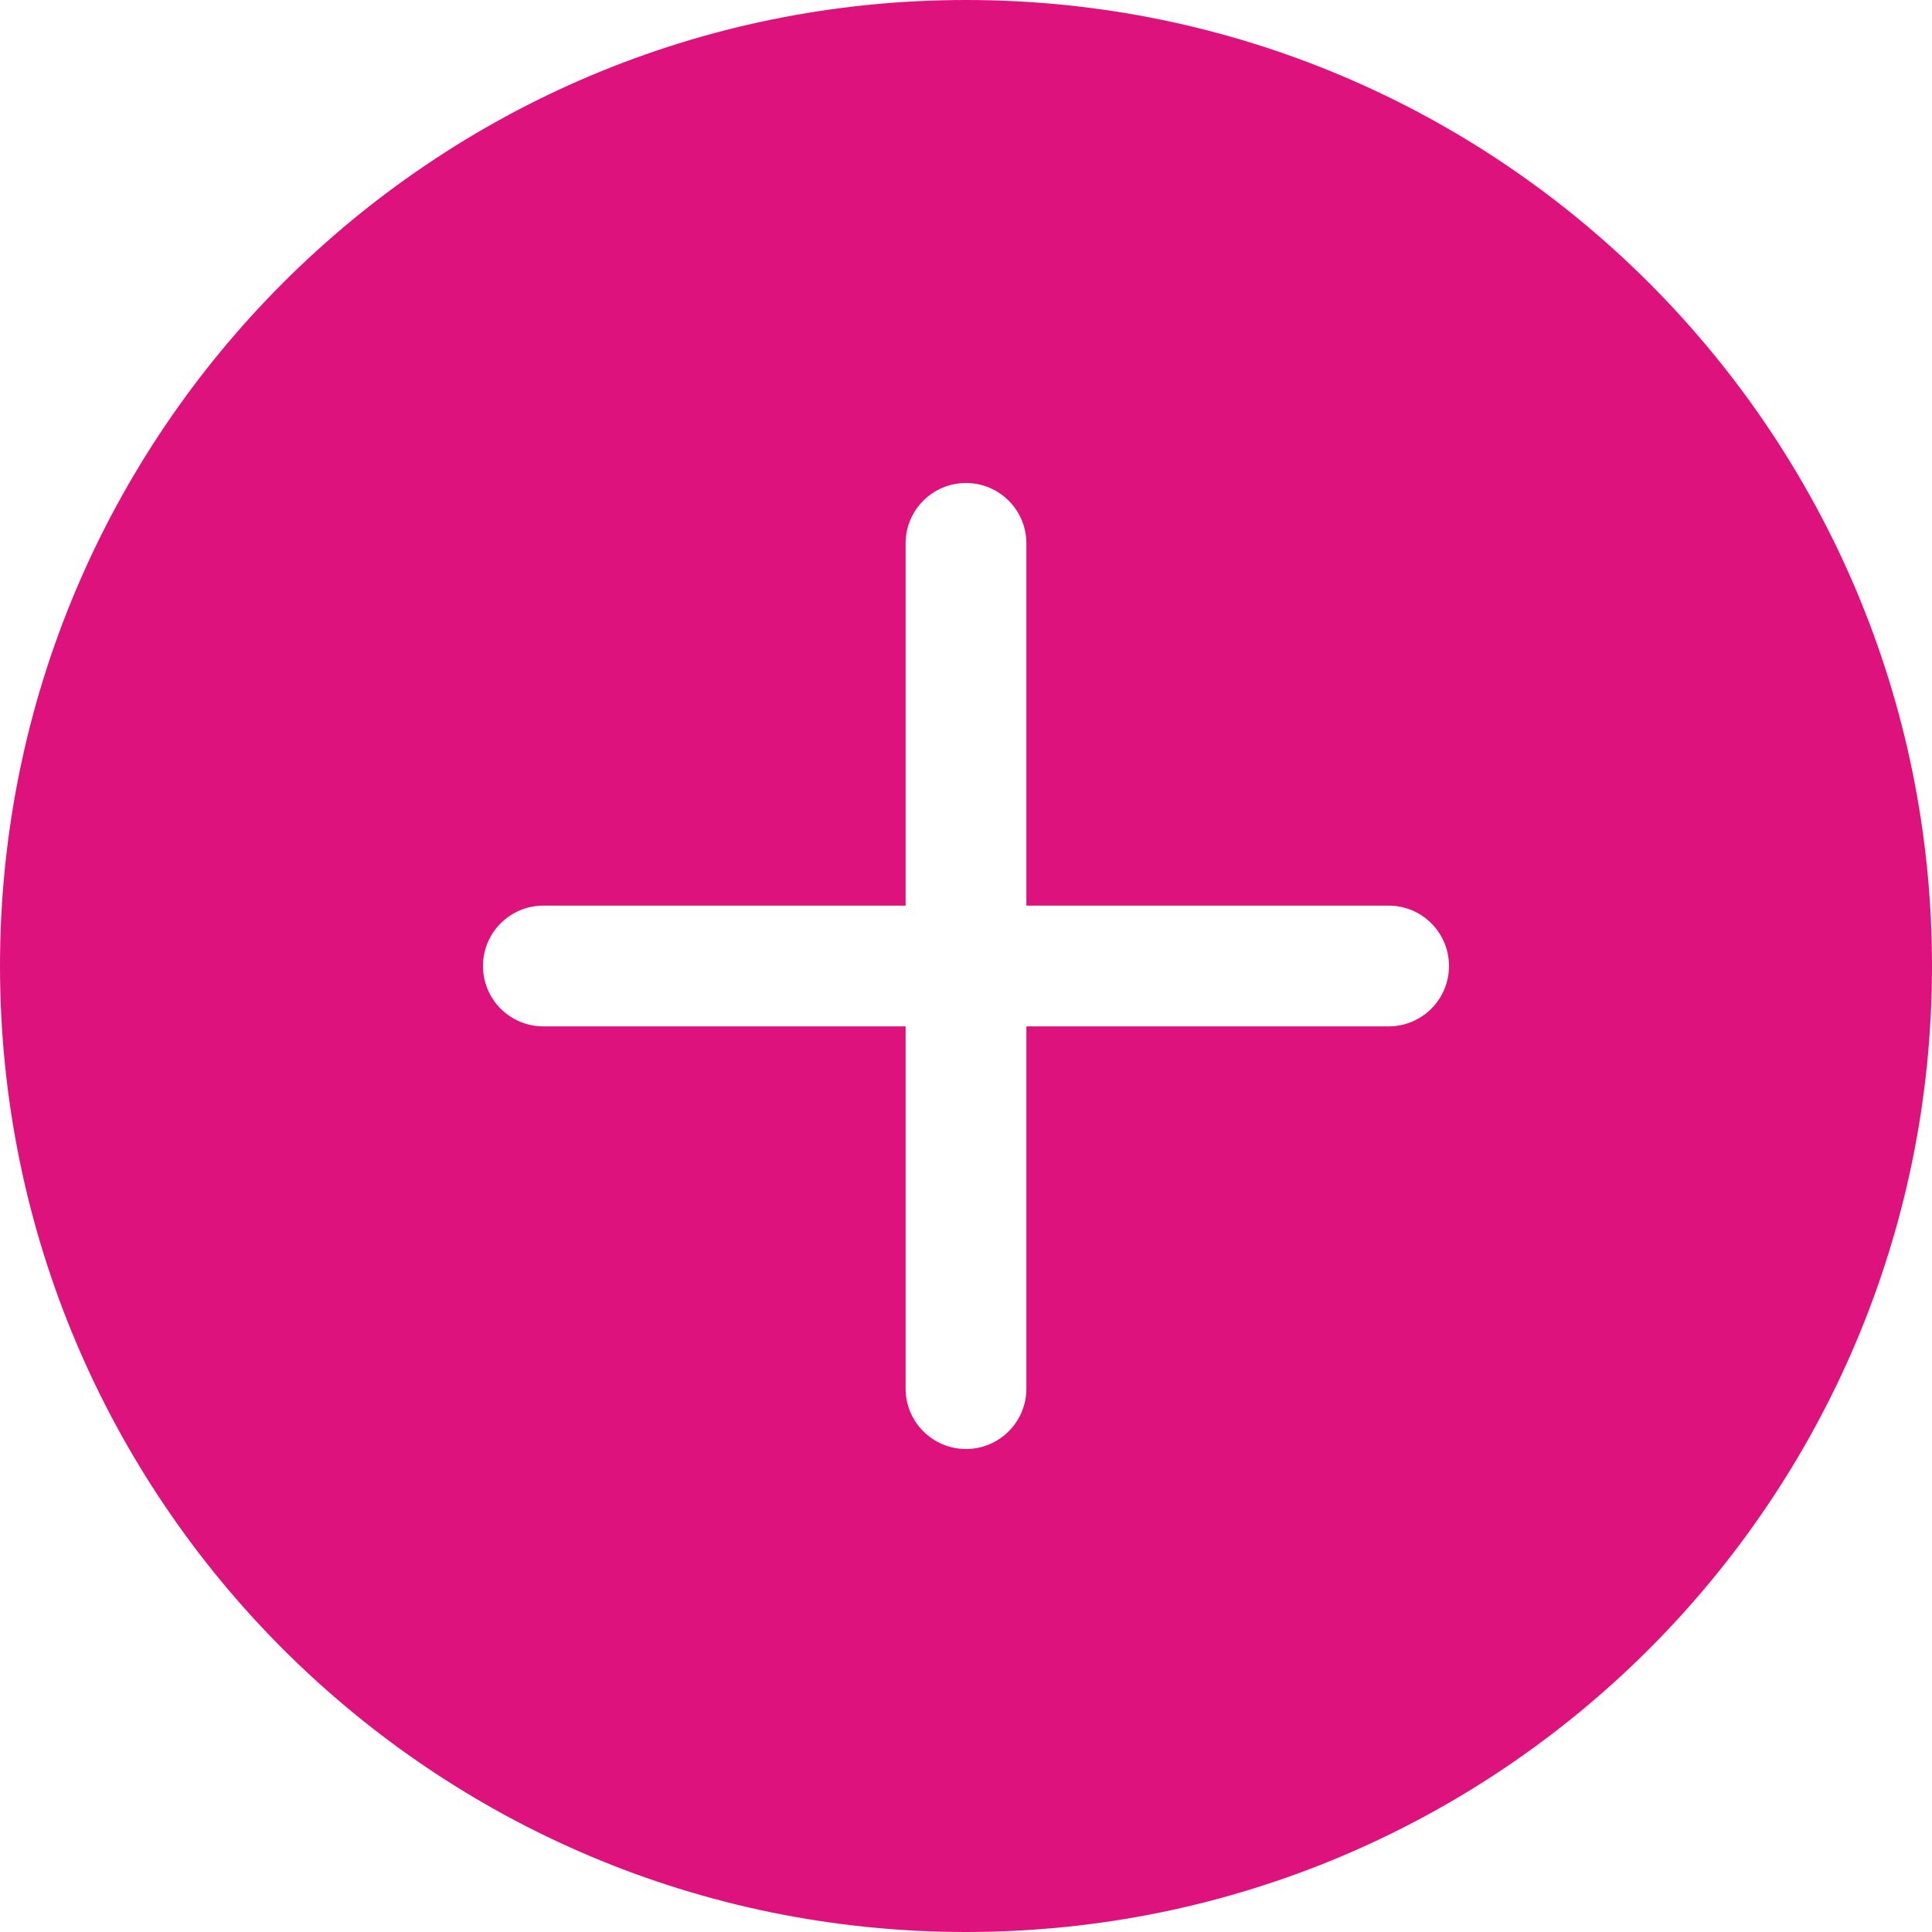
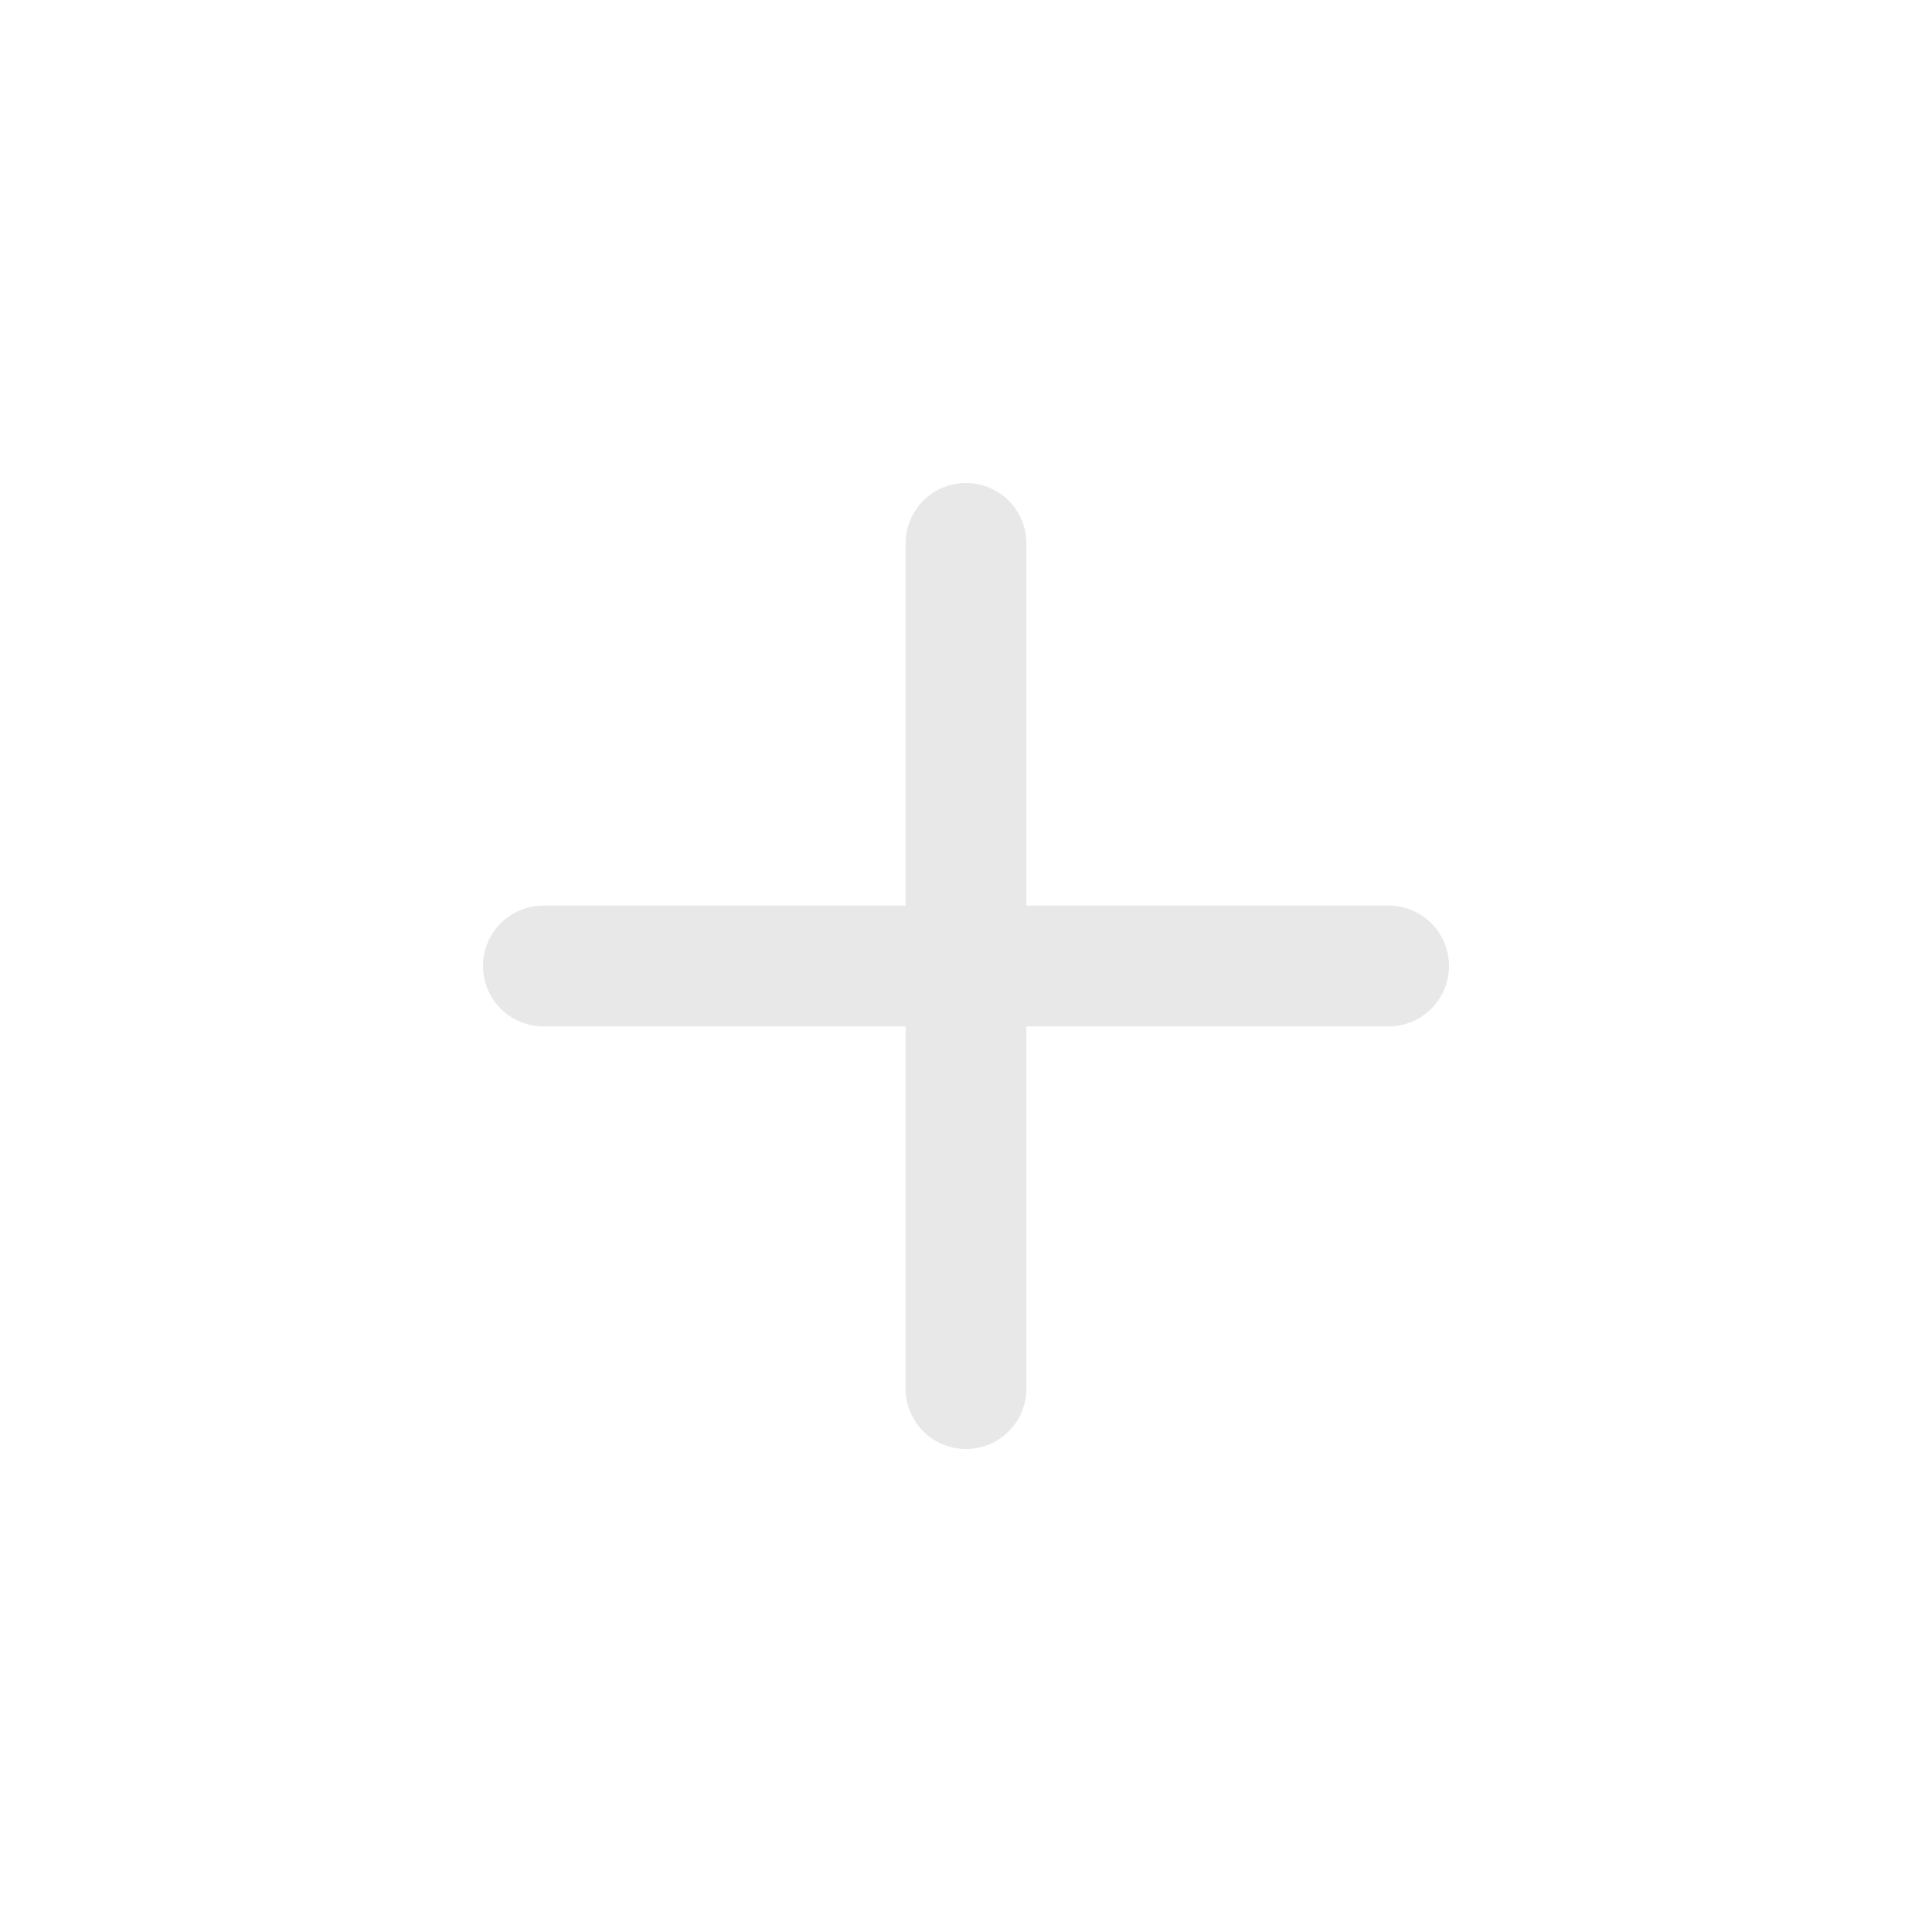
<svg xmlns="http://www.w3.org/2000/svg" aria-hidden="true" role="img" width="1em" height="1em" preserveAspectRatio="xMidYMid meet" viewBox="0 0 16 16">
-   <g fill="#de127d">
-     <path d="M16 8A8 8 0 1 1 0 8a8 8 0 0 1 16 0zM8.5 4.5a.5.5 0 0 0-1 0v3h-3a.5.5 0 0 0 0 1h3v3a.5.5 0 0 0 1 0v-3h3a.5.5 0 0 0 0-1h-3v-3z" />
+   <g fill="#e8e8e8">
+     <path d="M8 4a.5.5 0 0 1 .5.5v3h3a.5.5 0 0 1 0 1h-3v3a.5.5 0 0 1-1 0v-3h-3a.5.5 0 0 1 0-1h3v-3A.5.5 0 0 1 8 4z" />
  </g>
</svg>
